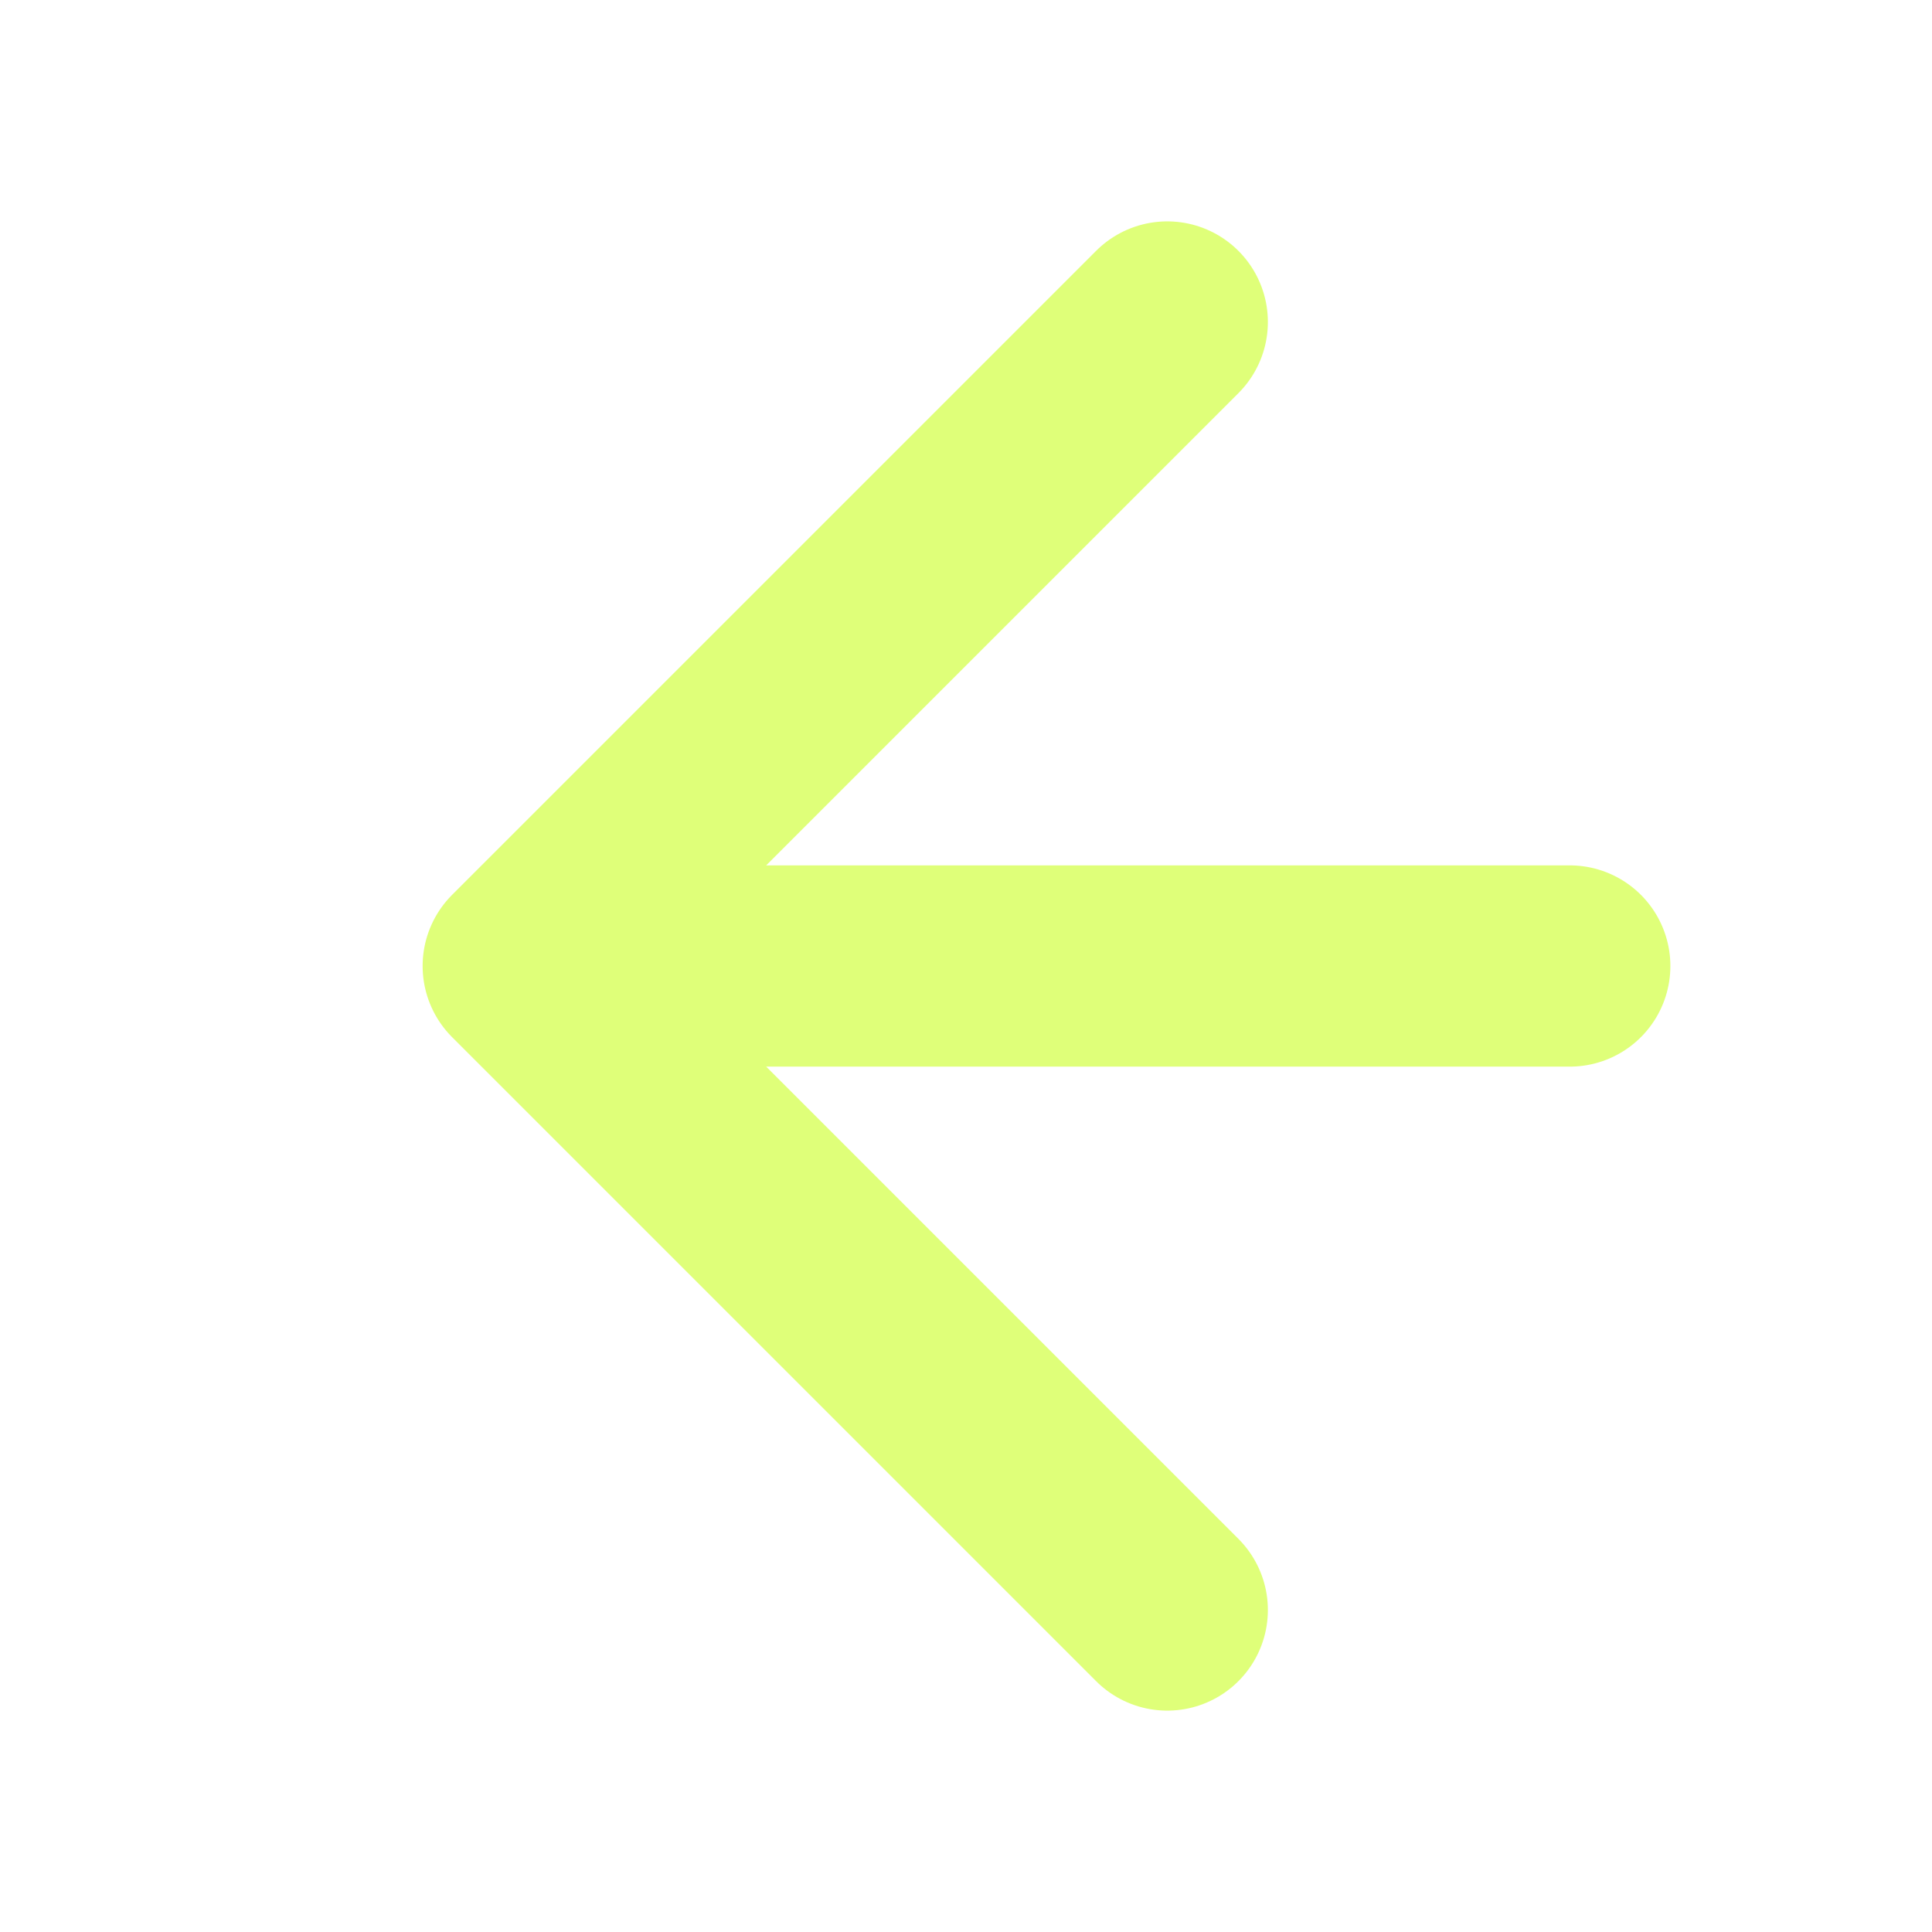
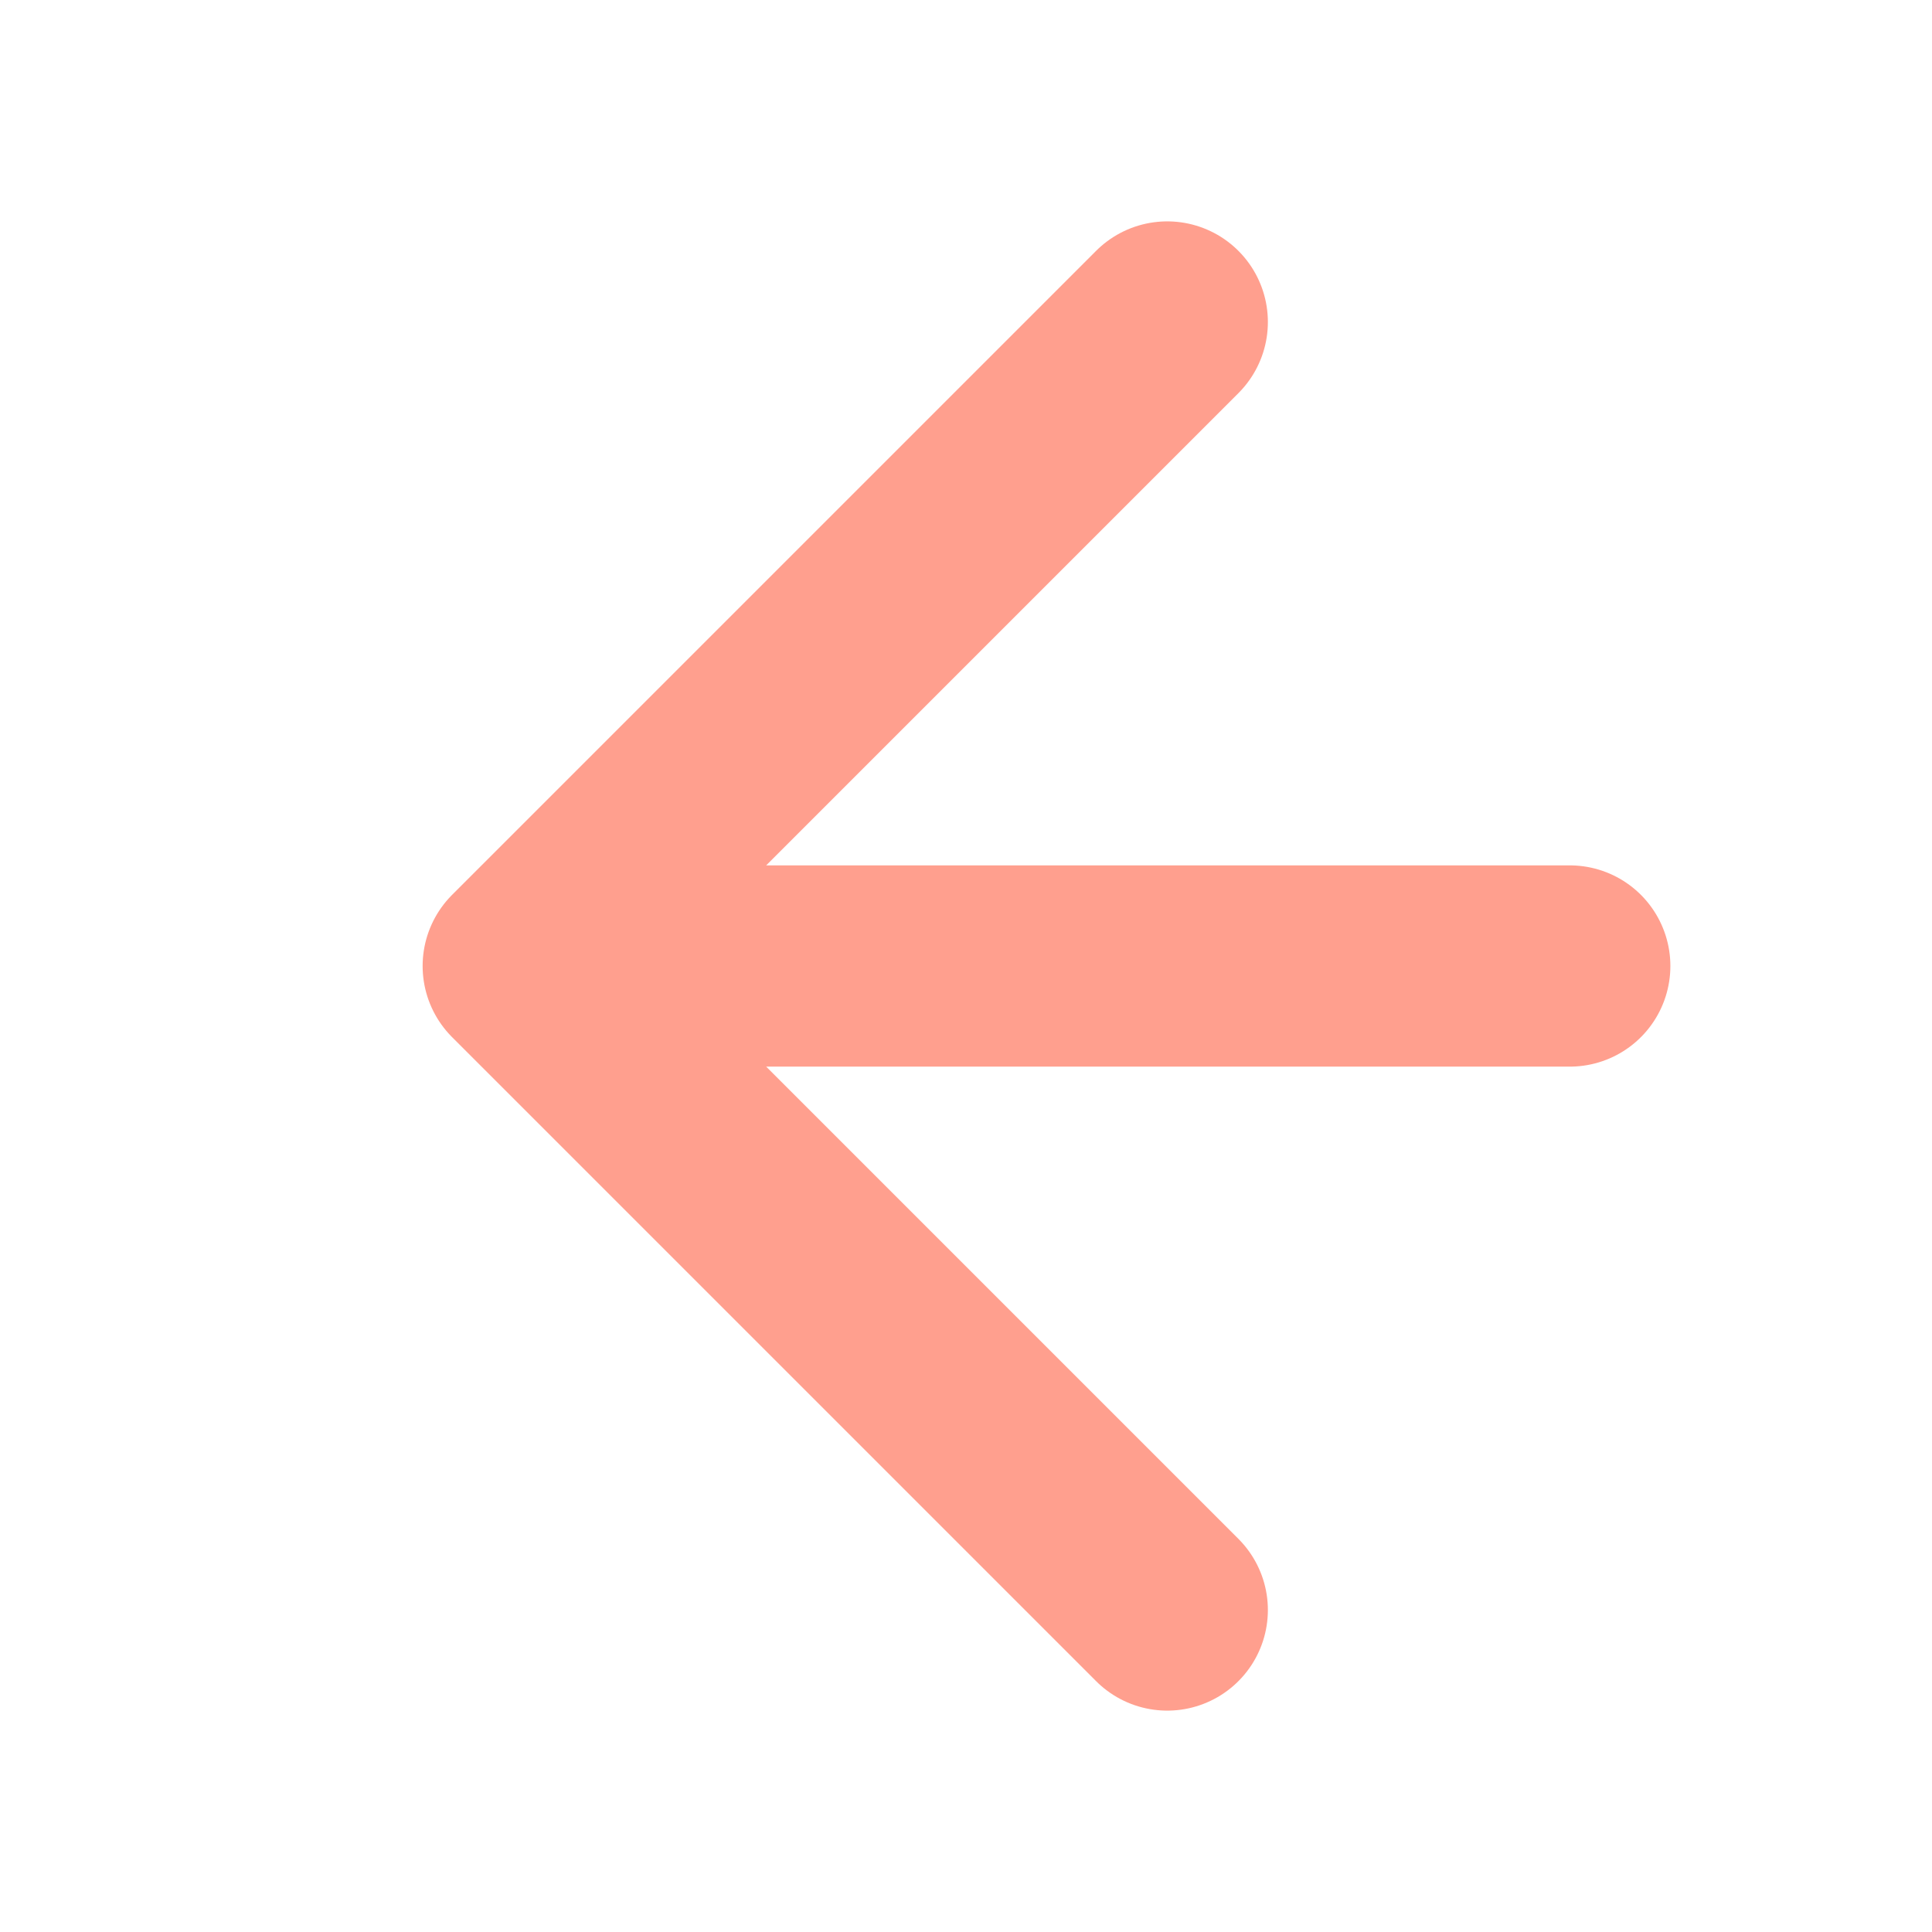
<svg xmlns="http://www.w3.org/2000/svg" viewBox="0 0 48 48">
-   <path d="M29 8 13 24l16 16M14 24h25" fill="none" stroke="#dfff79" stroke-width="5" stroke-linecap="round" stroke-linejoin="round" />
+   <path d="M29 8 13 24l16 16M14 24h25" fill="none" stroke="#ff9f8e" stroke-width="5" stroke-linecap="round" stroke-linejoin="round" />
</svg>
